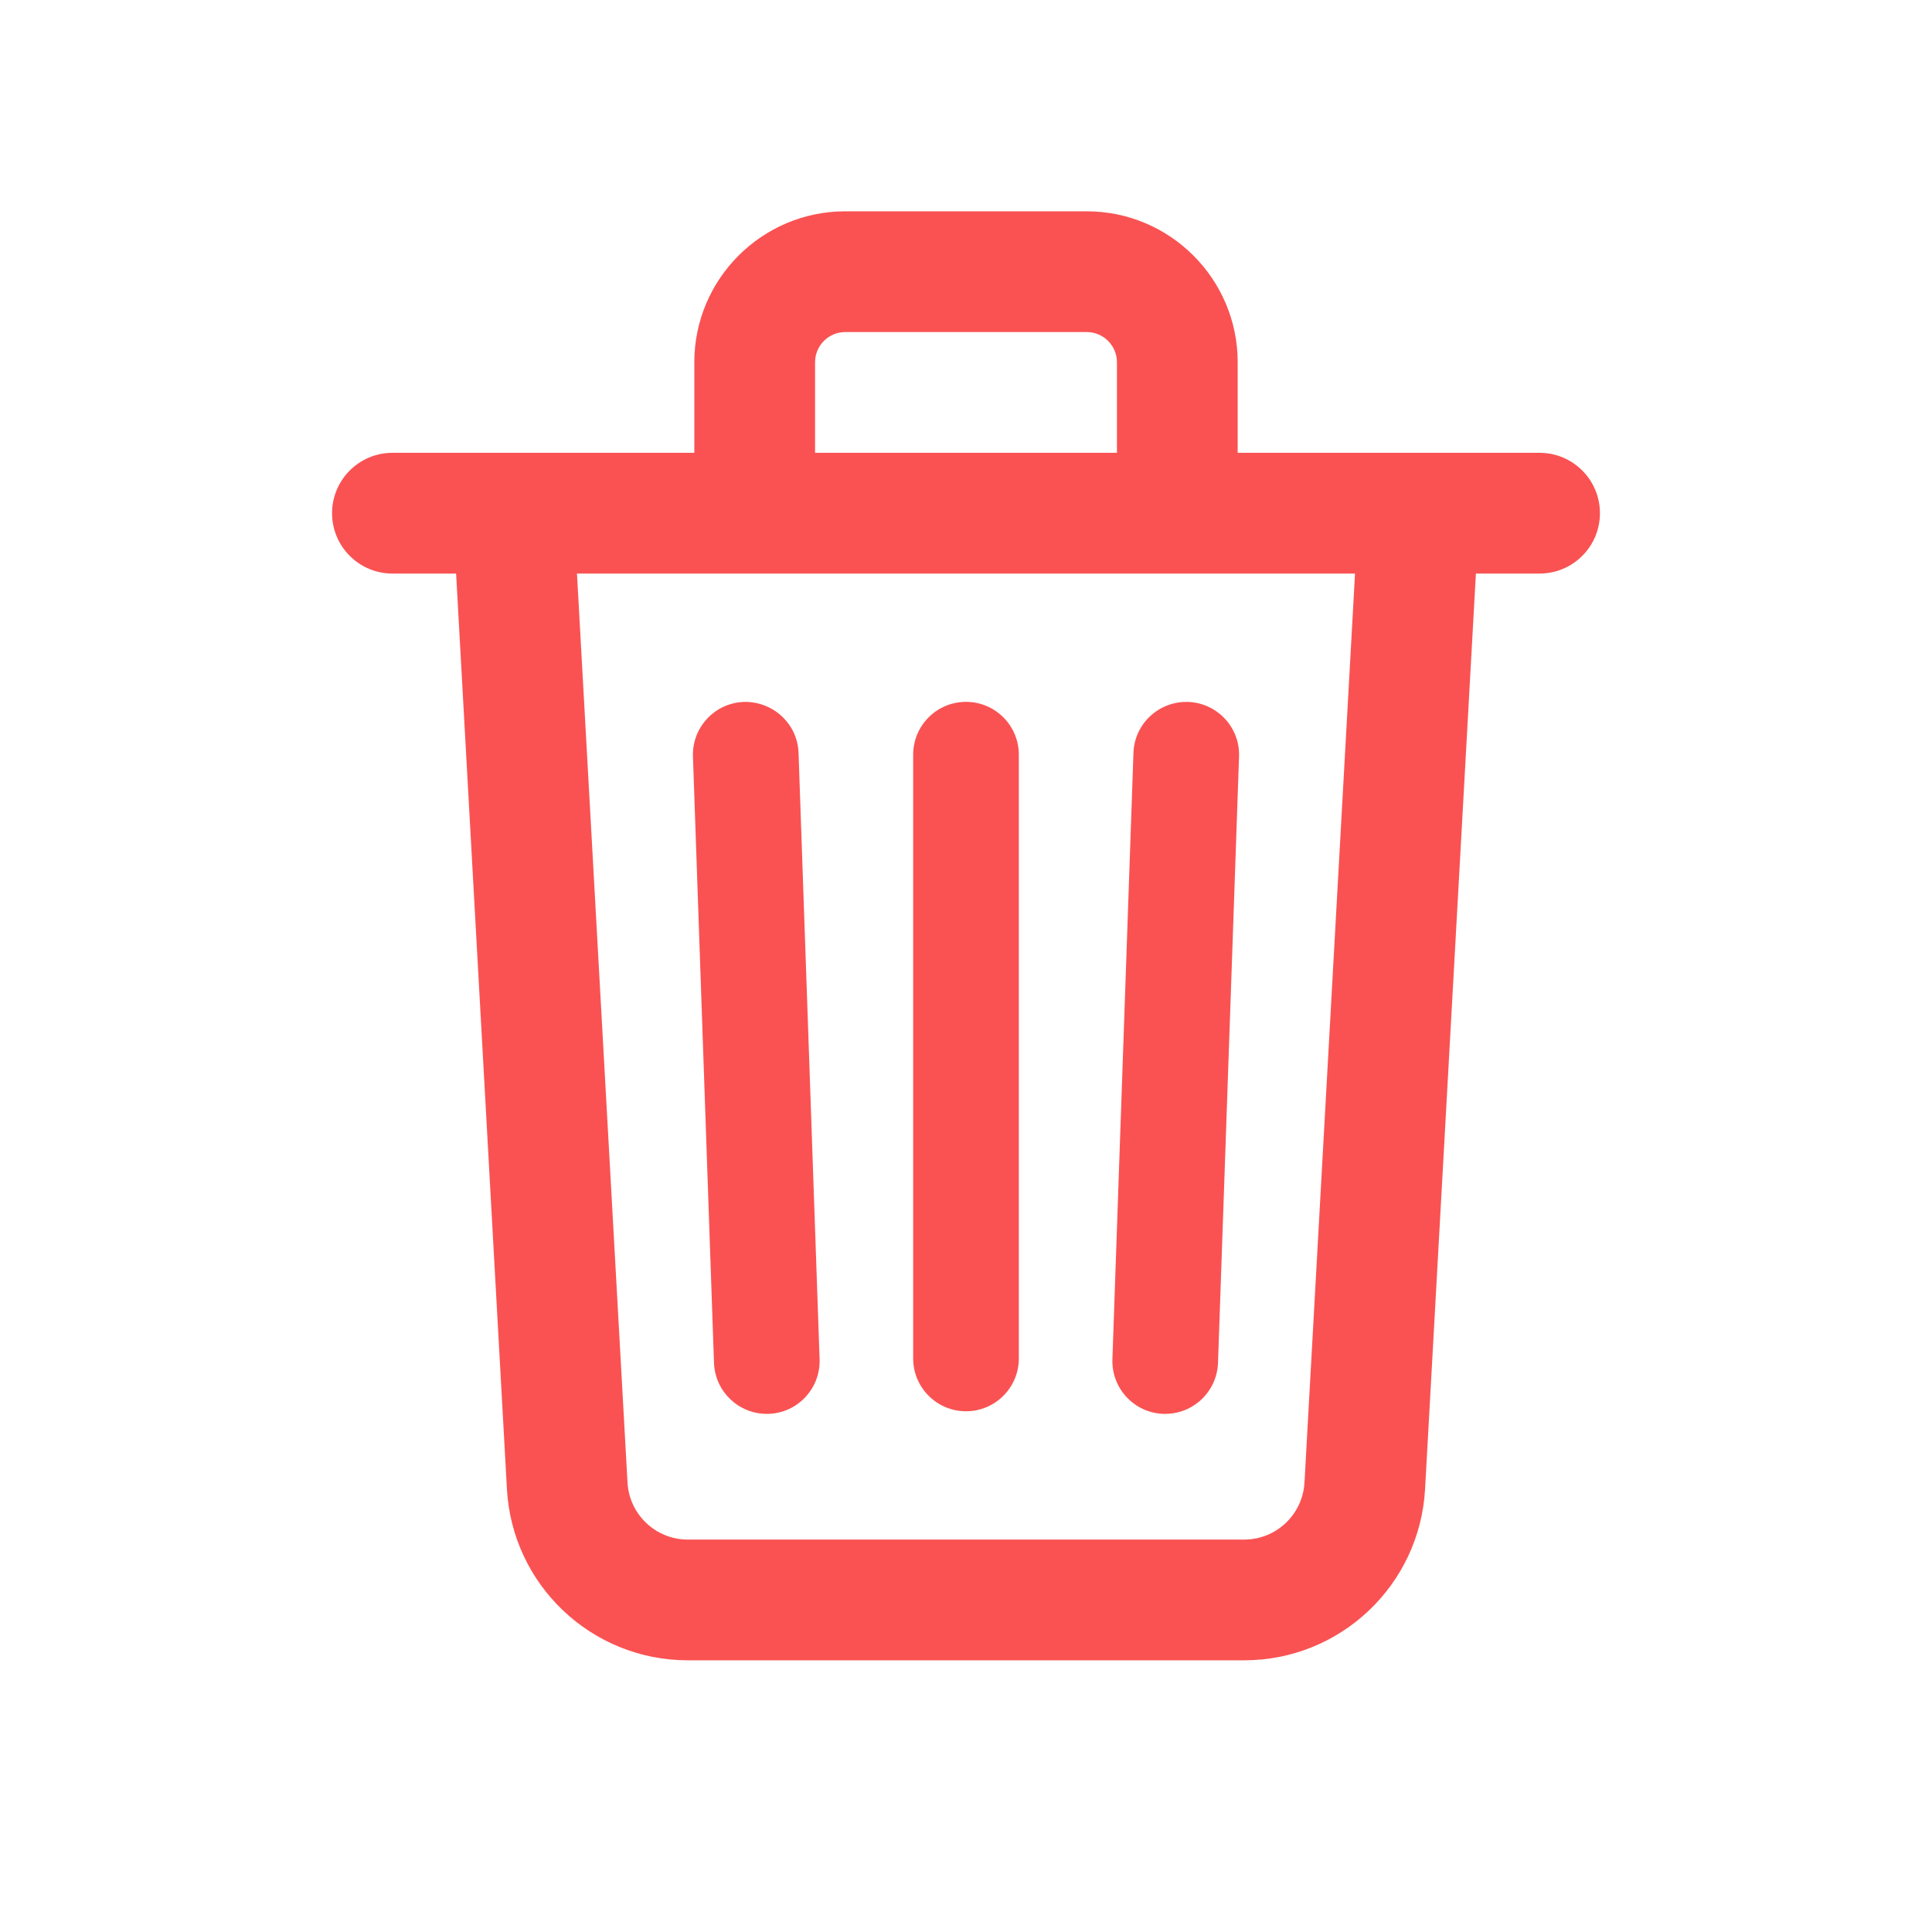
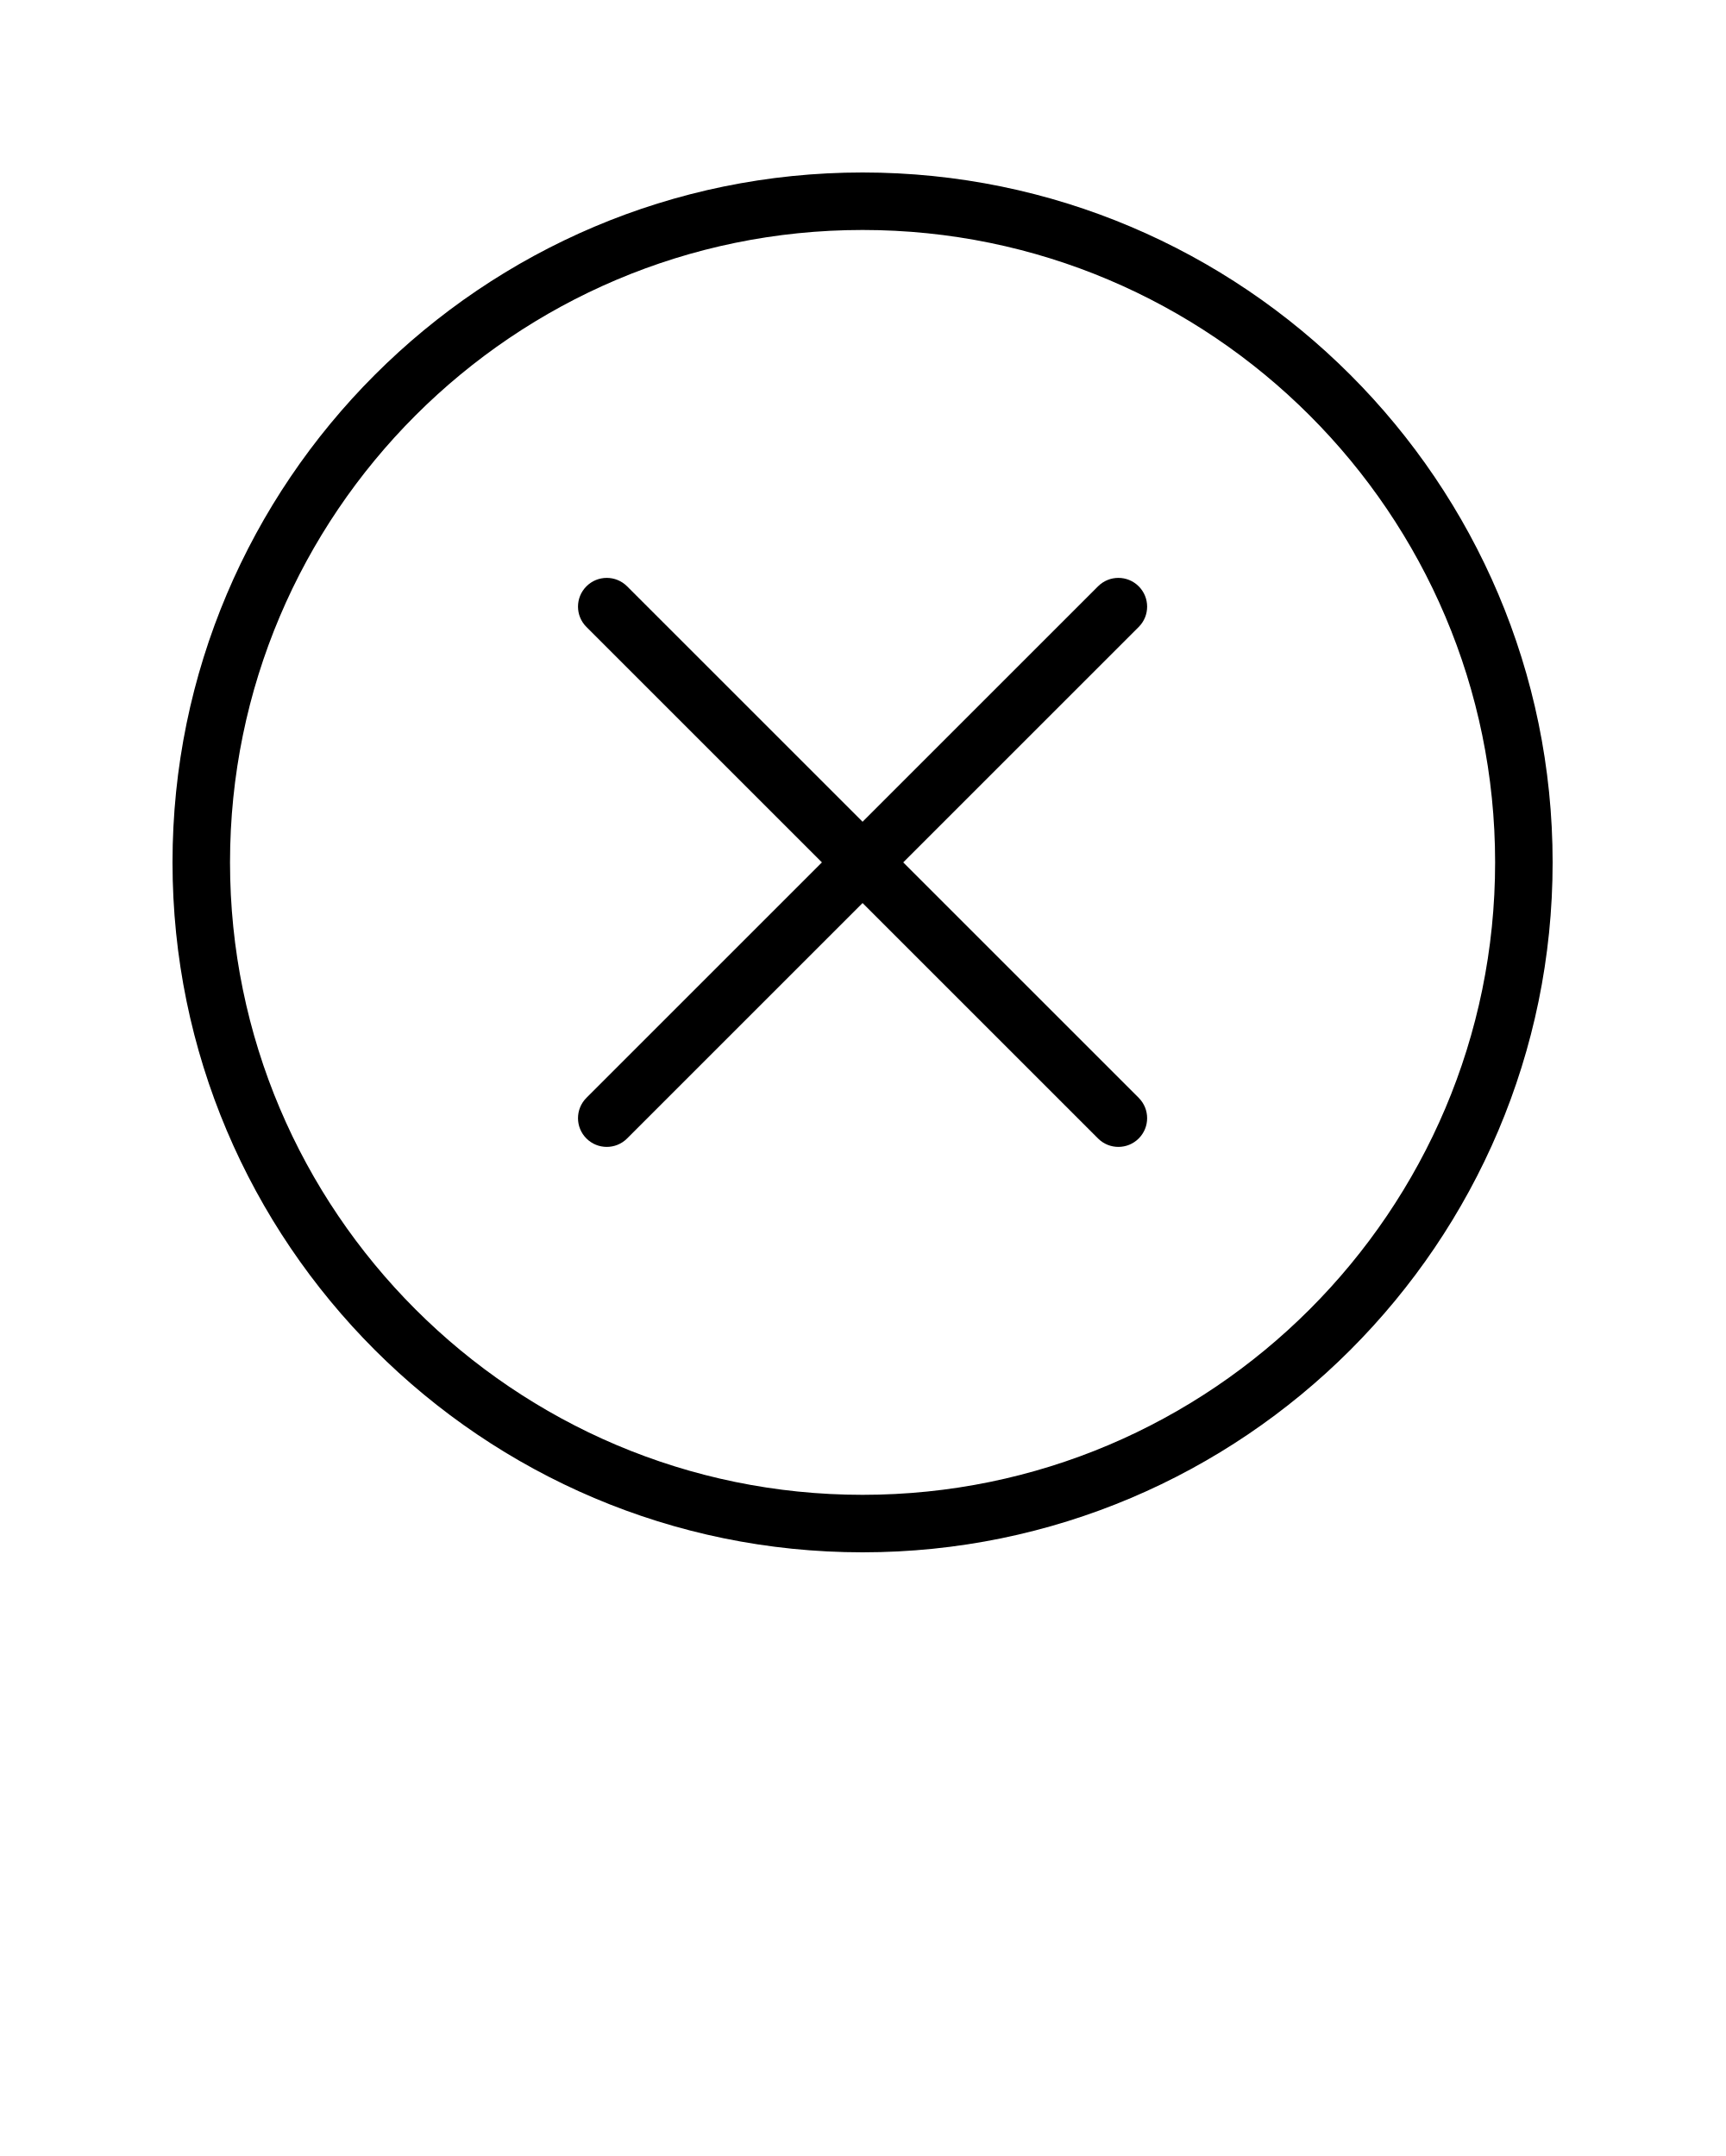
- <svg xmlns="http://www.w3.org/2000/svg" fill="#FA5252" viewBox="0 0 64 64" width="48px" height="48px">
-   <path d="M 28 7 C 25.243 7 23 9.243 23 12 L 23 15 L 13 15 C 11.896 15 11 15.896 11 17 C 11 18.104 11.896 19 13 19 L 15.109 19 L 16.793 49.332 C 16.971 52.51 19.6 55 22.783 55 L 41.217 55 C 44.399 55 47.029 52.51 47.207 49.332 L 48.891 19 L 51 19 C 52.104 19 53 18.104 53 17 C 53 15.896 52.104 15 51 15 L 41 15 L 41 12 C 41 9.243 38.757 7 36 7 L 28 7 z M 28 11 L 36 11 C 36.552 11 37 11.449 37 12 L 37 15 L 27 15 L 27 12 C 27 11.449 27.448 11 28 11 z M 19.113 19 L 44.887 19 L 43.213 49.109 C 43.154 50.169 42.278 51 41.217 51 L 22.783 51 C 21.723 51 20.846 50.17 20.787 49.111 L 19.113 19 z M 32 23.25 C 31.033 23.25 30.25 24.034 30.25 25 L 30.25 45 C 30.25 45.966 31.033 46.75 32 46.75 C 32.967 46.75 33.75 45.966 33.75 45 L 33.75 25 C 33.75 24.034 32.967 23.25 32 23.25 z M 24.643 23.252 C 23.678 23.286 22.922 24.095 22.955 25.061 L 23.652 45.146 C 23.685 46.091 24.462 46.836 25.4 46.836 C 25.421 46.836 25.442 46.836 25.463 46.836 C 26.428 46.802 27.183 45.991 27.15 45.025 L 26.453 24.939 C 26.419 23.974 25.607 23.229 24.643 23.252 z M 39.355 23.252 C 38.388 23.225 37.581 23.974 37.547 24.939 L 36.85 45.025 C 36.816 45.991 37.571 46.802 38.537 46.836 C 38.558 46.837 38.579 46.836 38.6 46.836 C 39.538 46.836 40.315 46.091 40.348 45.146 L 41.045 25.061 C 41.079 24.095 40.321 23.286 39.355 23.252 z" />
+ <svg xmlns="http://www.w3.org/2000/svg" version="1.1" x="0px" y="0px" viewBox="0 0 60 75" style="enable-background:new 0 0 60 60;" xml:space="preserve">
+   <path d="M30,54c13.233,0,24-10.767,24-24S43.233,6,30,6S6,16.767,6,30S16.767,54,30,54z M30,8  c12.131,0,22,9.869,22,22s-9.869,22-22,22S8,42.131,8,30S17.869,8,30,8z" />
+   <path d="M20.396,39.604c0.195,0.195,0.451,0.293,0.707,0.293  s0.512-0.098,0.707-0.293L30,31.414l8.19,8.19  c0.195,0.195,0.451,0.293,0.707,0.293s0.512-0.098,0.707-0.293  c0.391-0.391,0.391-1.023,0-1.414L31.414,30l8.19-8.19  c0.391-0.391,0.391-1.023,0-1.414s-1.023-0.391-1.414,0L30,28.586l-8.19-8.19  c-0.391-0.391-1.023-0.391-1.414,0s-0.391,1.023,0,1.414L28.586,30l-8.19,8.19  C20.005,38.581,20.005,39.214,20.396,39.604z" />
</svg>
